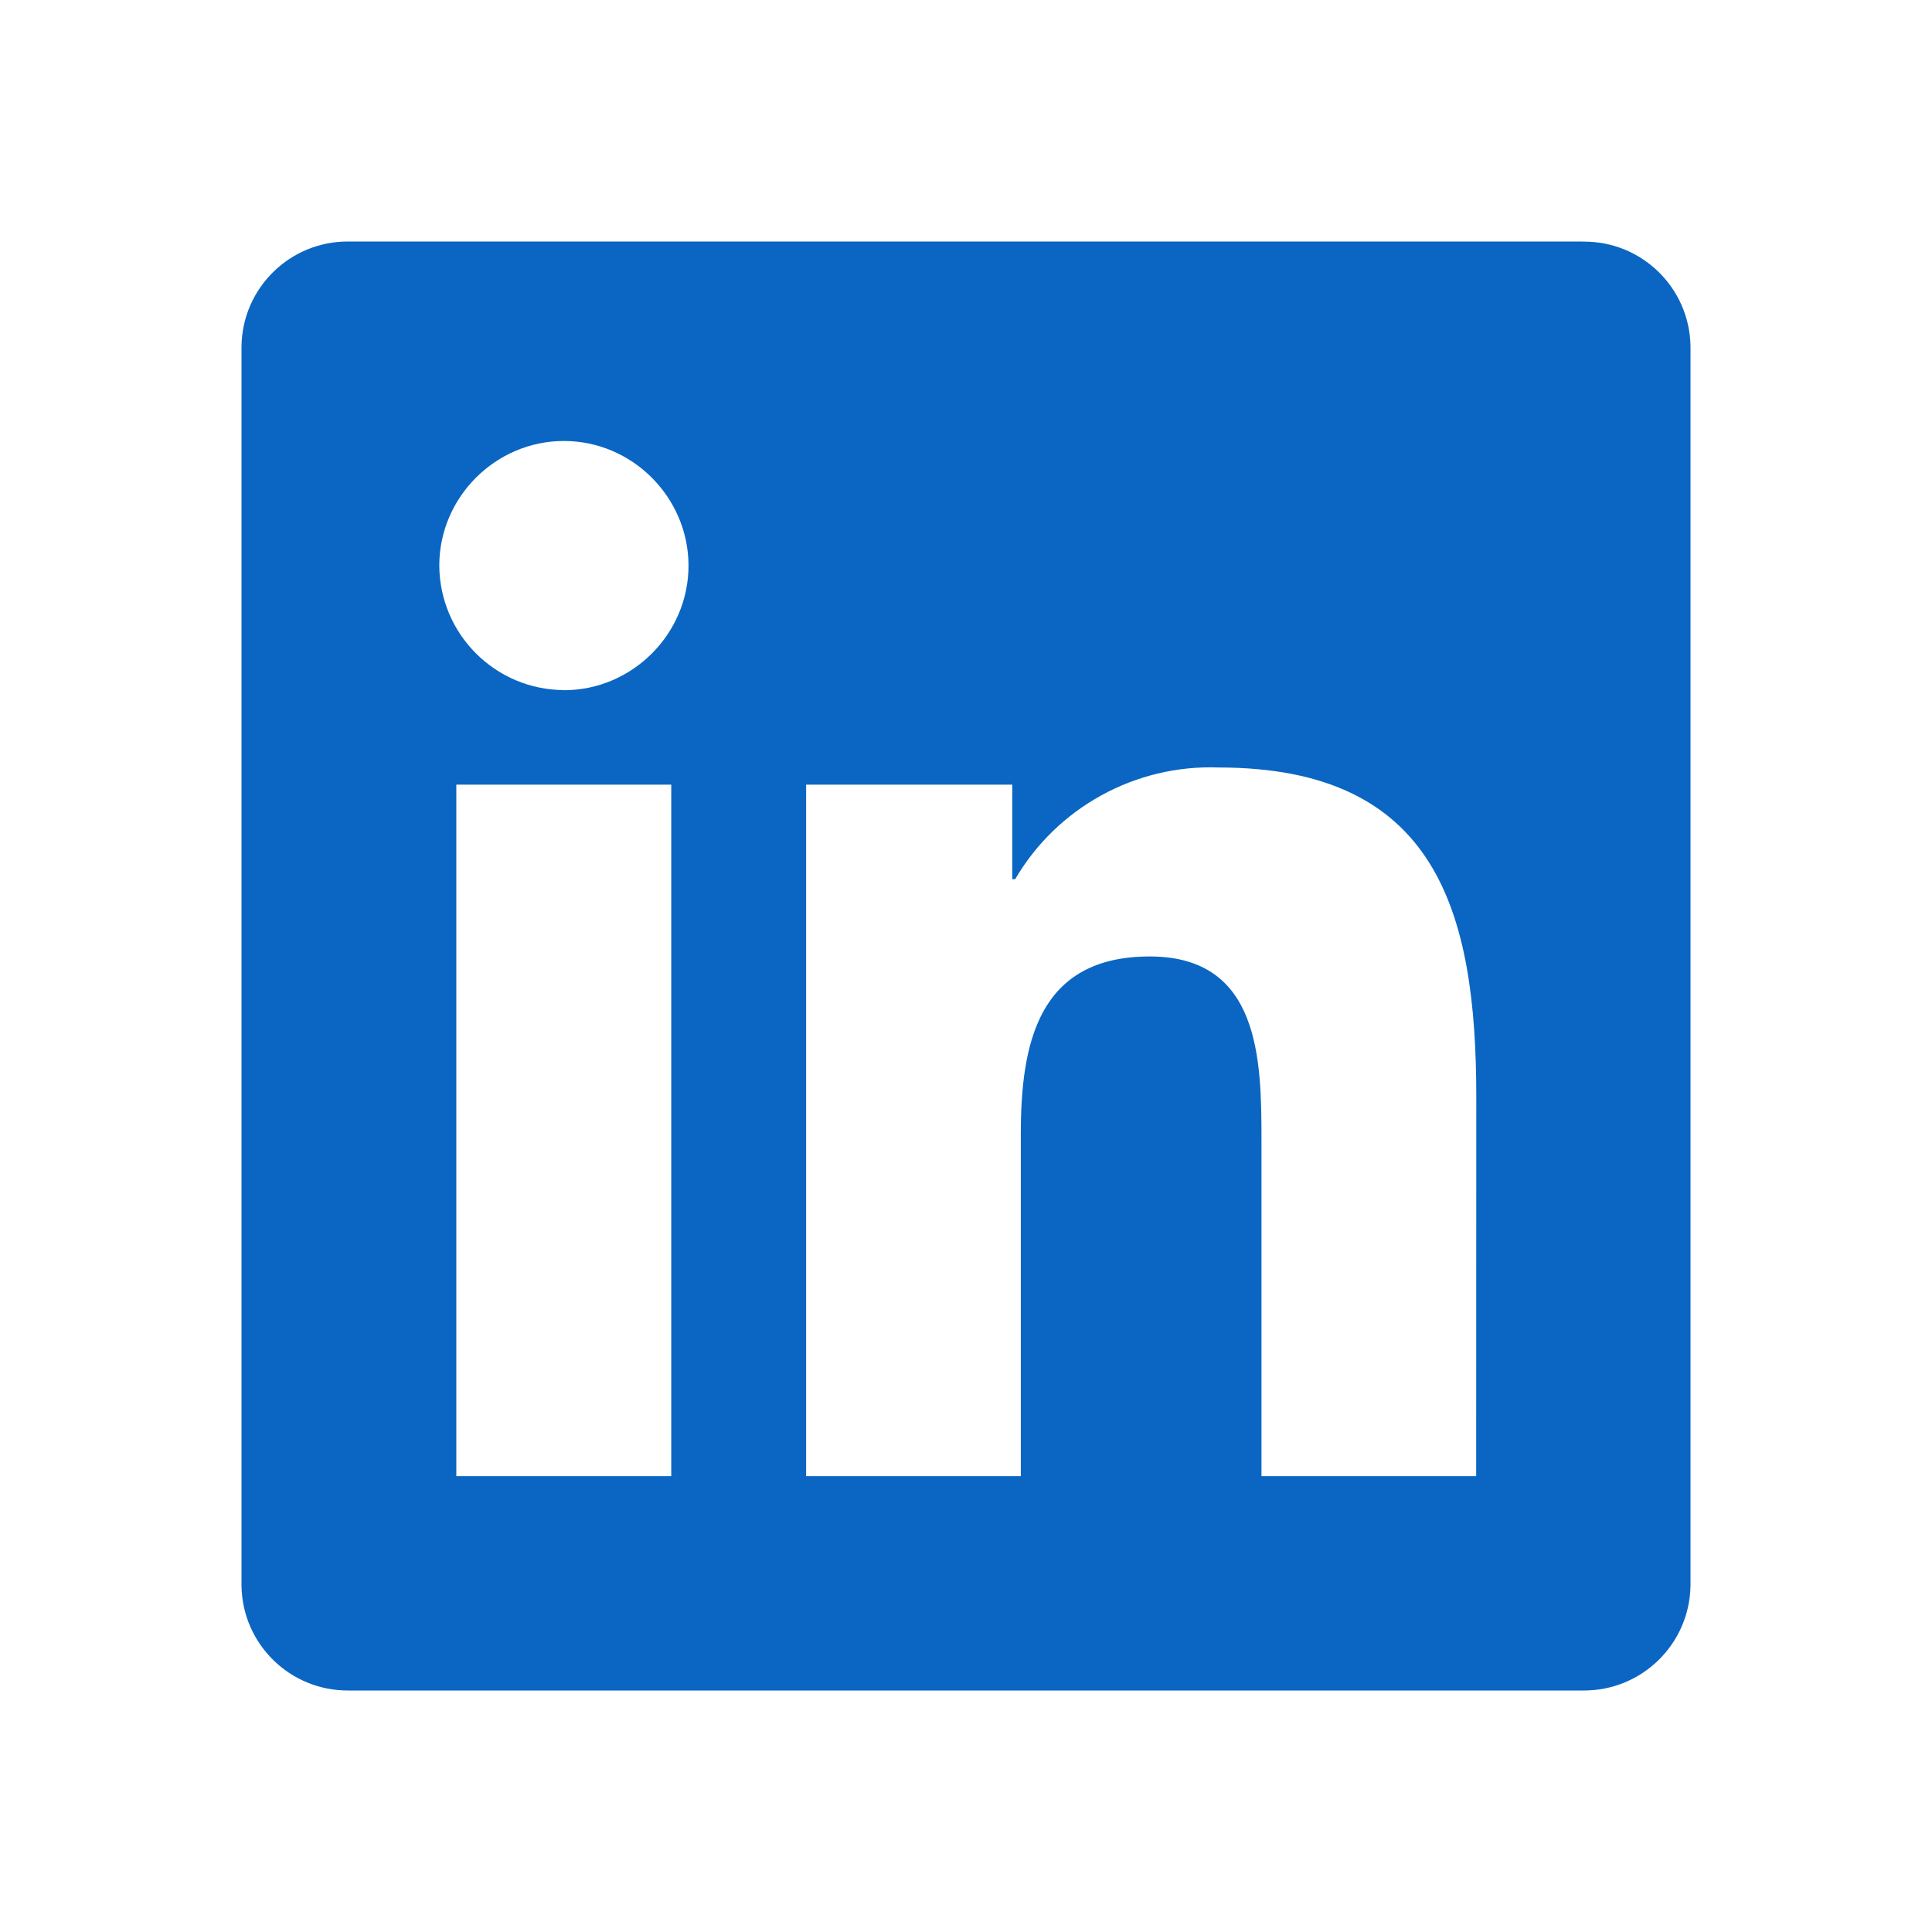
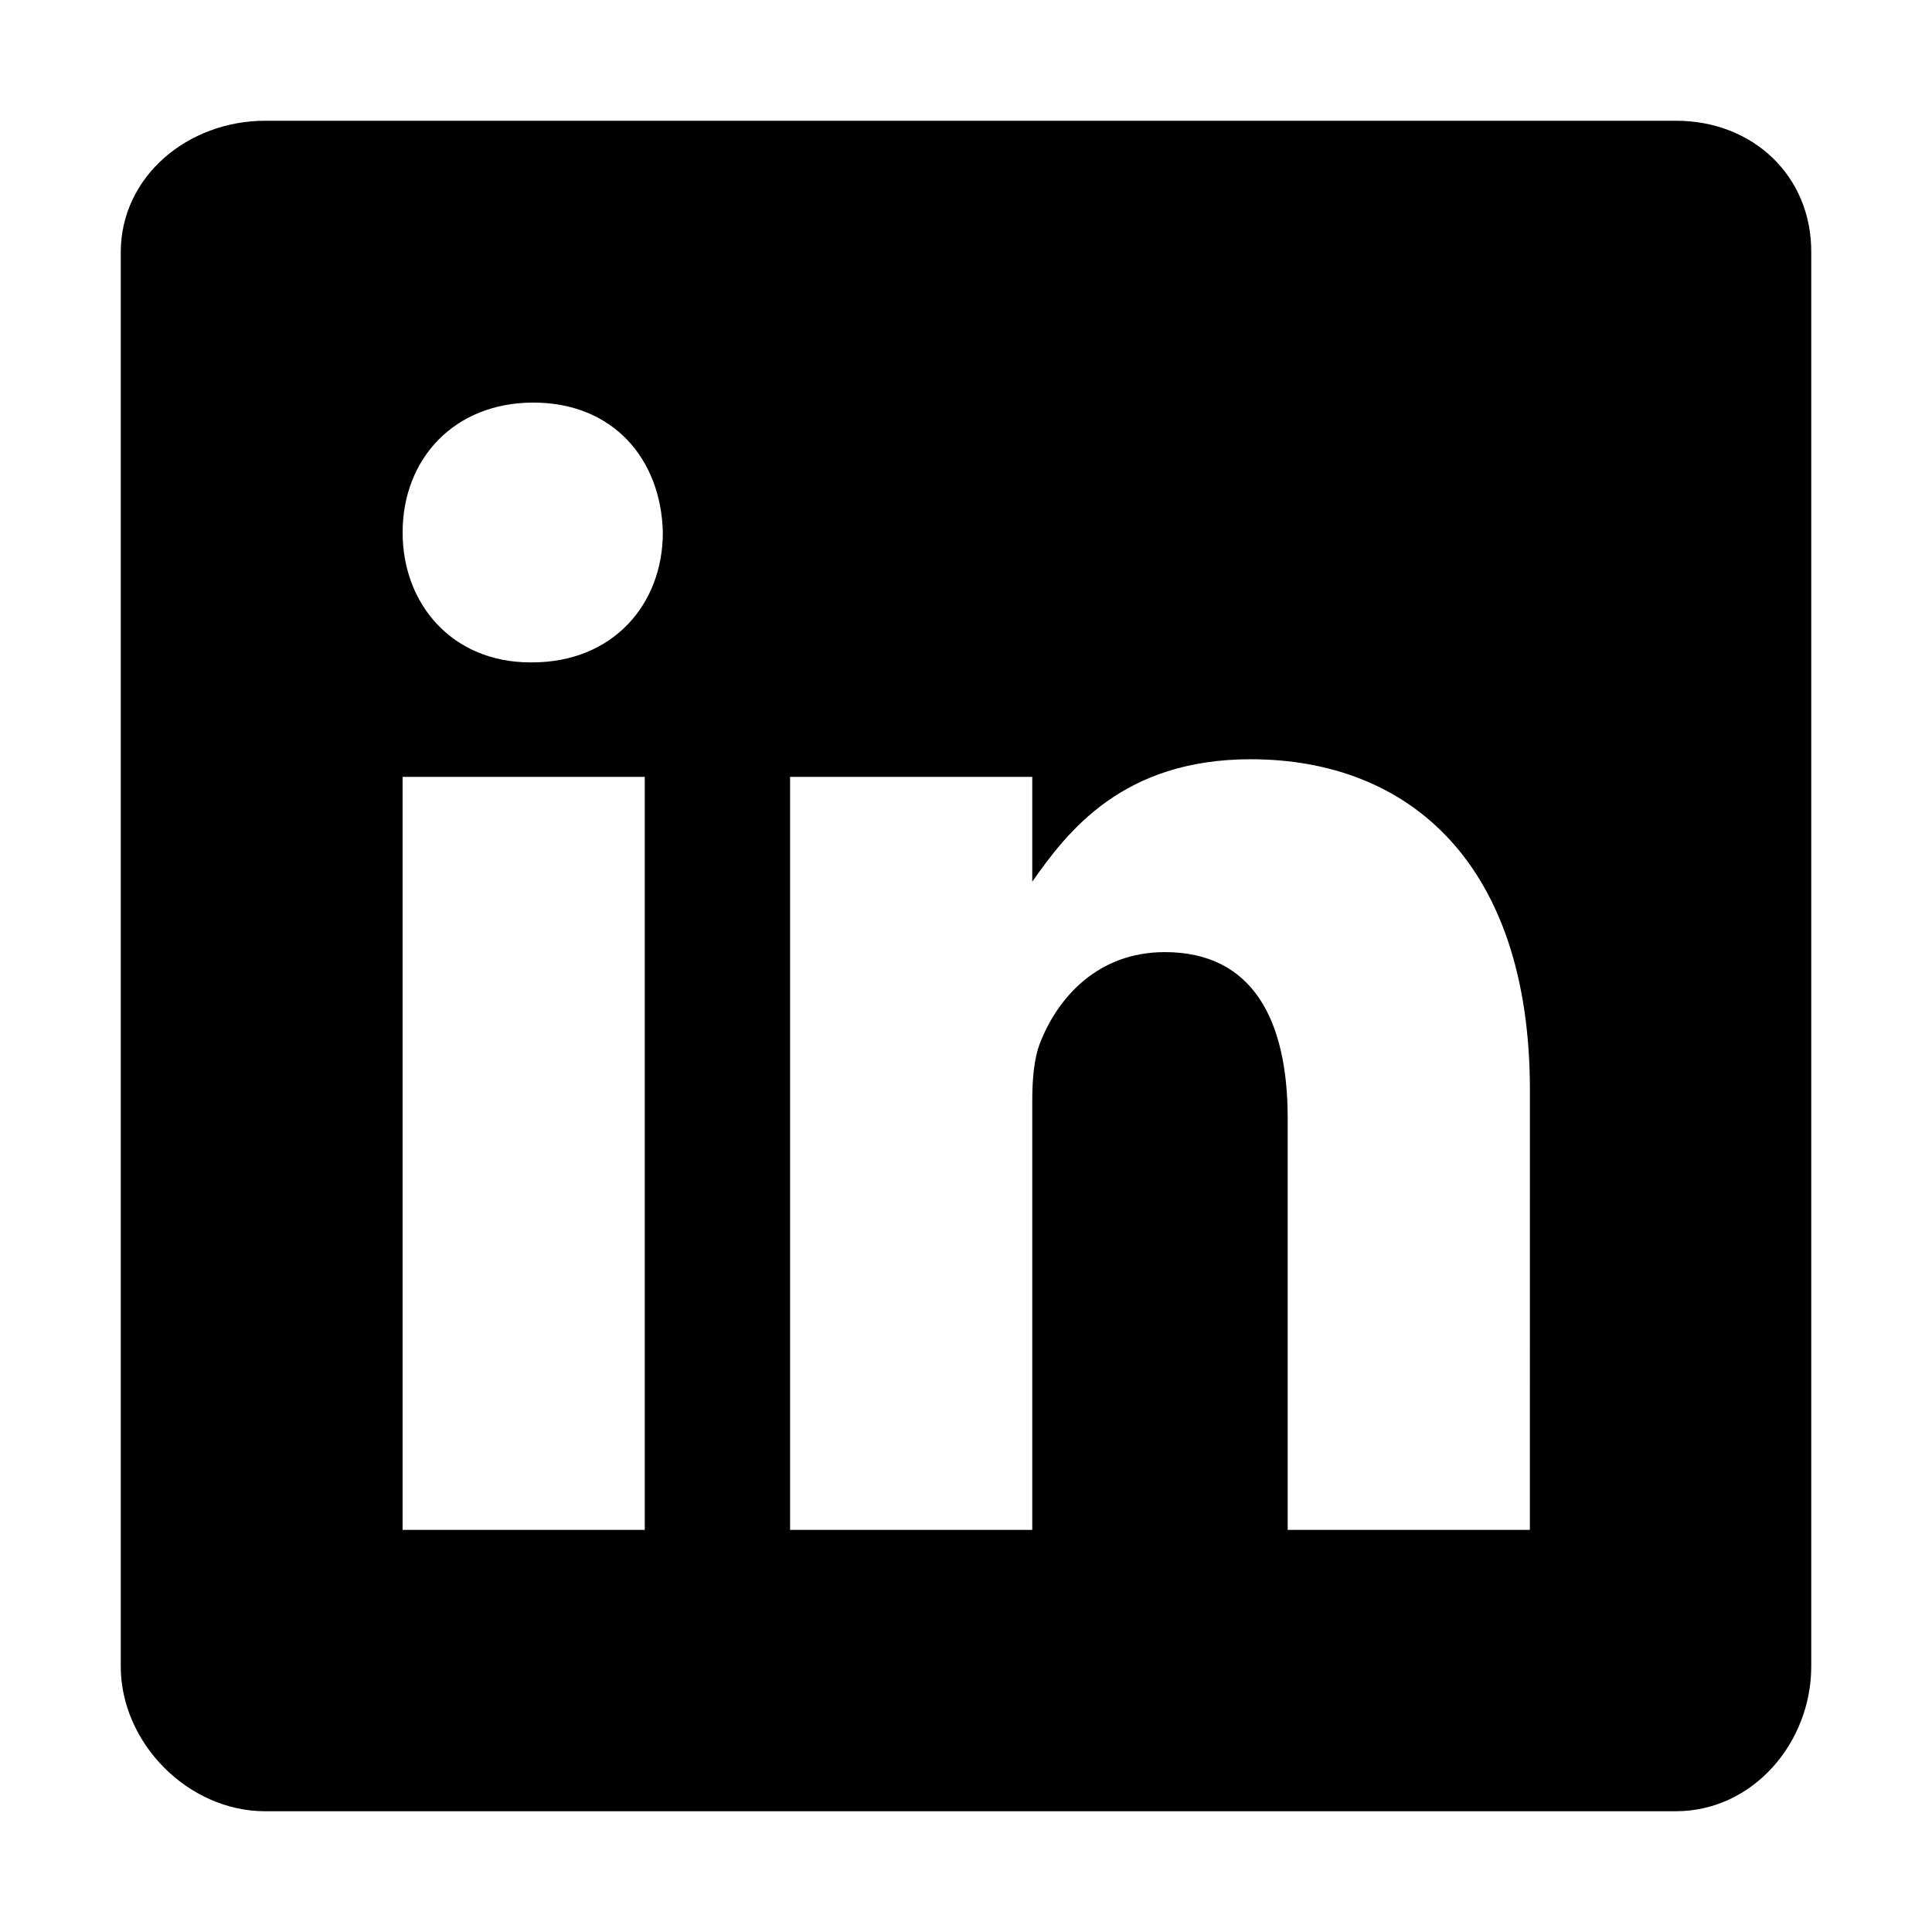
- <svg xmlns="http://www.w3.org/2000/svg" width="800px" height="800px" viewBox="0 0 16 16" fill="none">
-   <path fill="#0A66C2" d="M12.225 12.225h-1.778V9.44c0-.664-.012-1.519-.925-1.519-.926 0-1.068.724-1.068 1.47v2.834H6.676V6.498h1.707v.783h.024c.348-.594.996-.95 1.684-.925 1.802 0 2.135 1.185 2.135 2.728l-.001 3.14zM4.67 5.715a1.037 1.037 0 01-1.032-1.031c0-.566.466-1.032 1.032-1.032.566 0 1.031.466 1.032 1.032 0 .566-.466 1.032-1.032 1.032zm.889 6.51h-1.78V6.498h1.78v5.727zM13.11 2H2.885A.88.88 0 002 2.866v10.268a.88.88 0 00.885.866h10.226a.882.882 0 00.889-.866V2.865a.88.88 0 00-.889-.864z" />
+ <svg xmlns="http://www.w3.org/2000/svg" class="ionicon" viewBox="0 0 512 512">
+   <path d="M444.17 32H70.28C49.85 32 32 46.7 32 66.89v374.72C32 461.91 49.85 480 70.28 480h373.78c20.54 0 35.94-18.21 35.94-38.39V66.89C480.12 46.7 464.6 32 444.17 32zm-273.3 373.43h-64.18V205.88h64.18zM141 175.54h-.46c-20.54 0-33.84-15.29-33.84-34.43 0-19.49 13.65-34.42 34.65-34.42s33.85 14.82 34.31 34.42c-.01 19.14-13.31 34.43-34.66 34.43zm264.43 229.89h-64.18V296.32c0-26.14-9.34-44-32.56-44-17.74 0-28.24 12-32.91 23.69-1.75 4.2-2.22 9.92-2.22 15.76v113.66h-64.18V205.88h64.18v27.77c9.34-13.3 23.93-32.44 57.88-32.44 42.13 0 74 27.77 74 87.64z" />
</svg>
